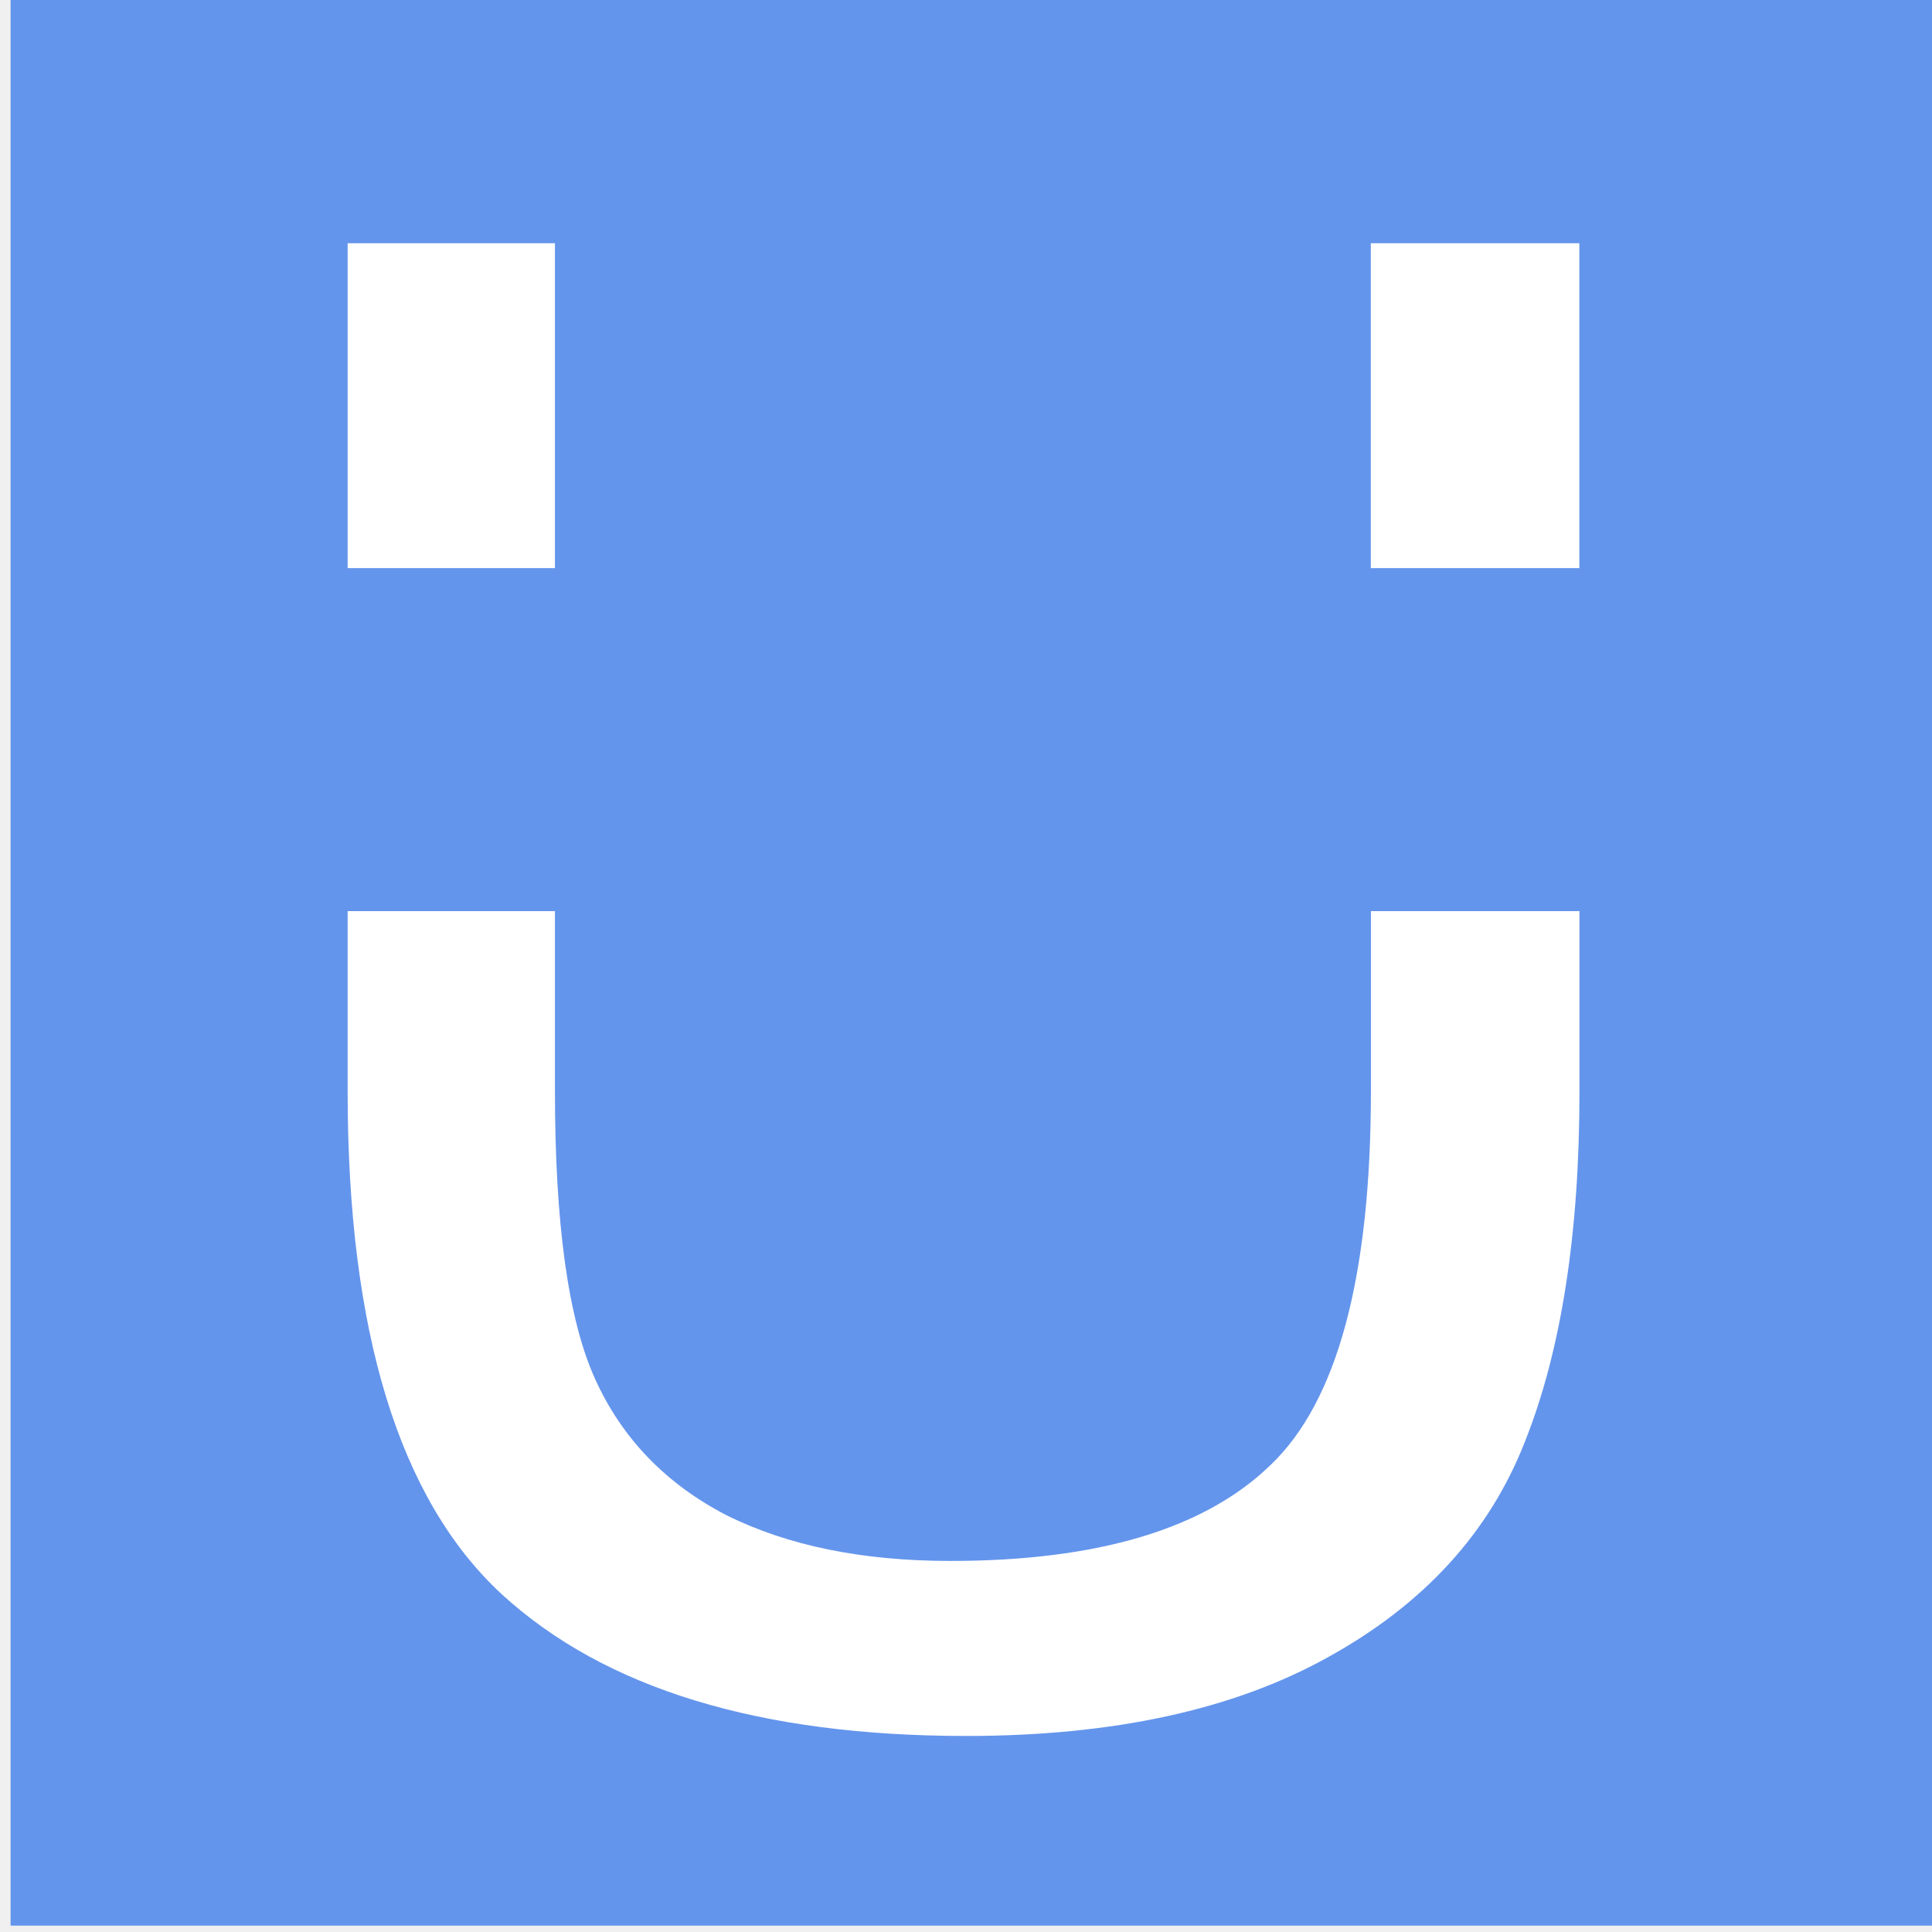
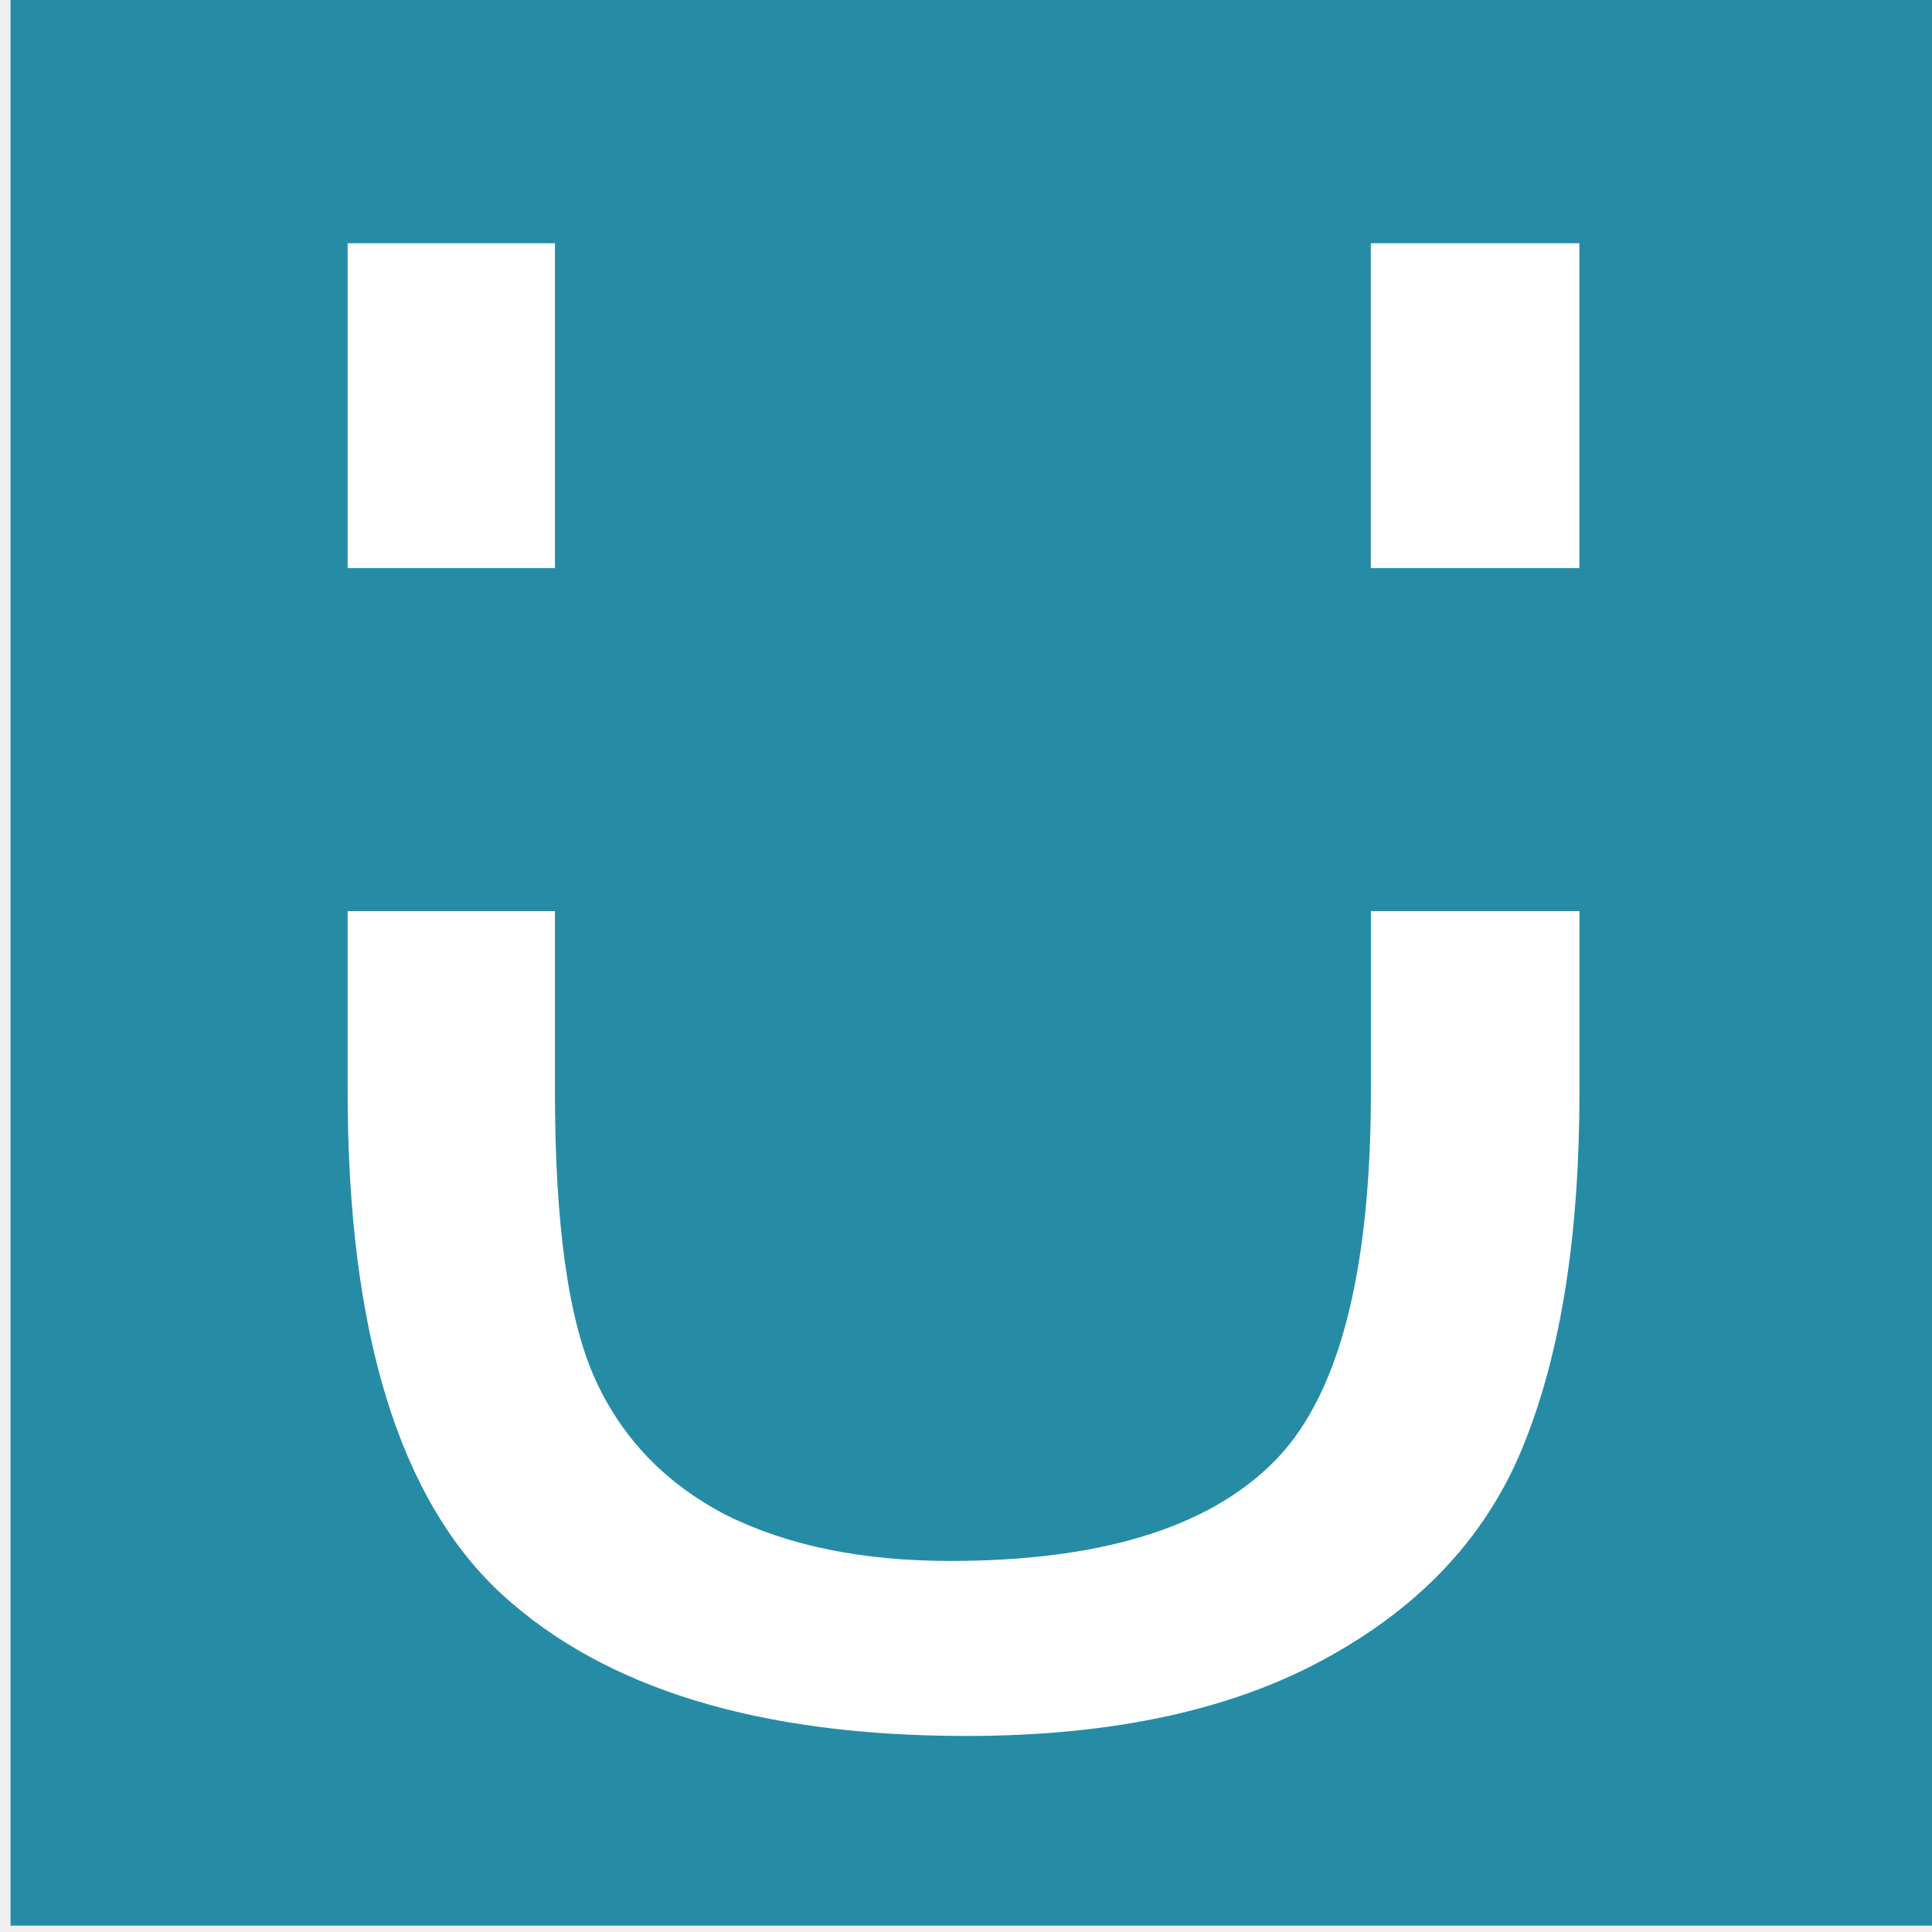
<svg xmlns="http://www.w3.org/2000/svg" width="17mm" height="17mm" viewBox="0 0 17 17" version="1.1" id="svg5" xml:space="preserve">
  <defs id="defs2" />
  <g id="layer1">
-     <rect style="fill:#6495ec;fill-opacity:1;stroke-width:8.539;stroke-linecap:square;stroke-dasharray:none" id="rect31659" width="16.945" height="16.945" x="0.093" y="-0.001" />
+     <rect style="fill:#268ca6;fill-opacity:1;stroke-width:8.539;stroke-linecap:square;stroke-dasharray:none" id="rect31659" width="16.945" height="16.945" x="0.093" y="-0.001" />
    <path id="path31661" style="font-stretch:condensed;font-size:15.533px;line-height:1.03;font-family:'Arial Narrow';-inkscape-font-specification:'Arial Narrow Condensed';fill:#ffffff;fill-opacity:1;stroke-width:8.539;stroke-linecap:square;stroke-dasharray:none" d="M 3.059,2.14 V 4.999 H 4.883 V 2.14 Z m 9.003,0 v 2.859 h 1.835 V 2.14 Z M 3.059,8.017 v 1.587 c 0,2.114 0.453,3.588 1.354,4.422 0.909,0.834 2.271,1.249 4.089,1.249 1.291,0 2.352,-0.23 3.185,-0.694 0.84,-0.464 1.417,-1.094 1.73,-1.893 0.321,-0.805 0.481,-1.833 0.481,-3.084 v -1.587 h -1.835 v 1.579 c 0,1.633 -0.293,2.73 -0.881,3.293 -0.58,0.564 -1.522,0.846 -2.82,0.846 -0.771,0 -1.428,-0.133 -1.971,-0.403 C 5.857,13.055 5.472,12.655 5.236,12.133 4.999,11.61 4.883,10.764 4.883,9.596 V 8.017 Z" />
  </g>
</svg>
